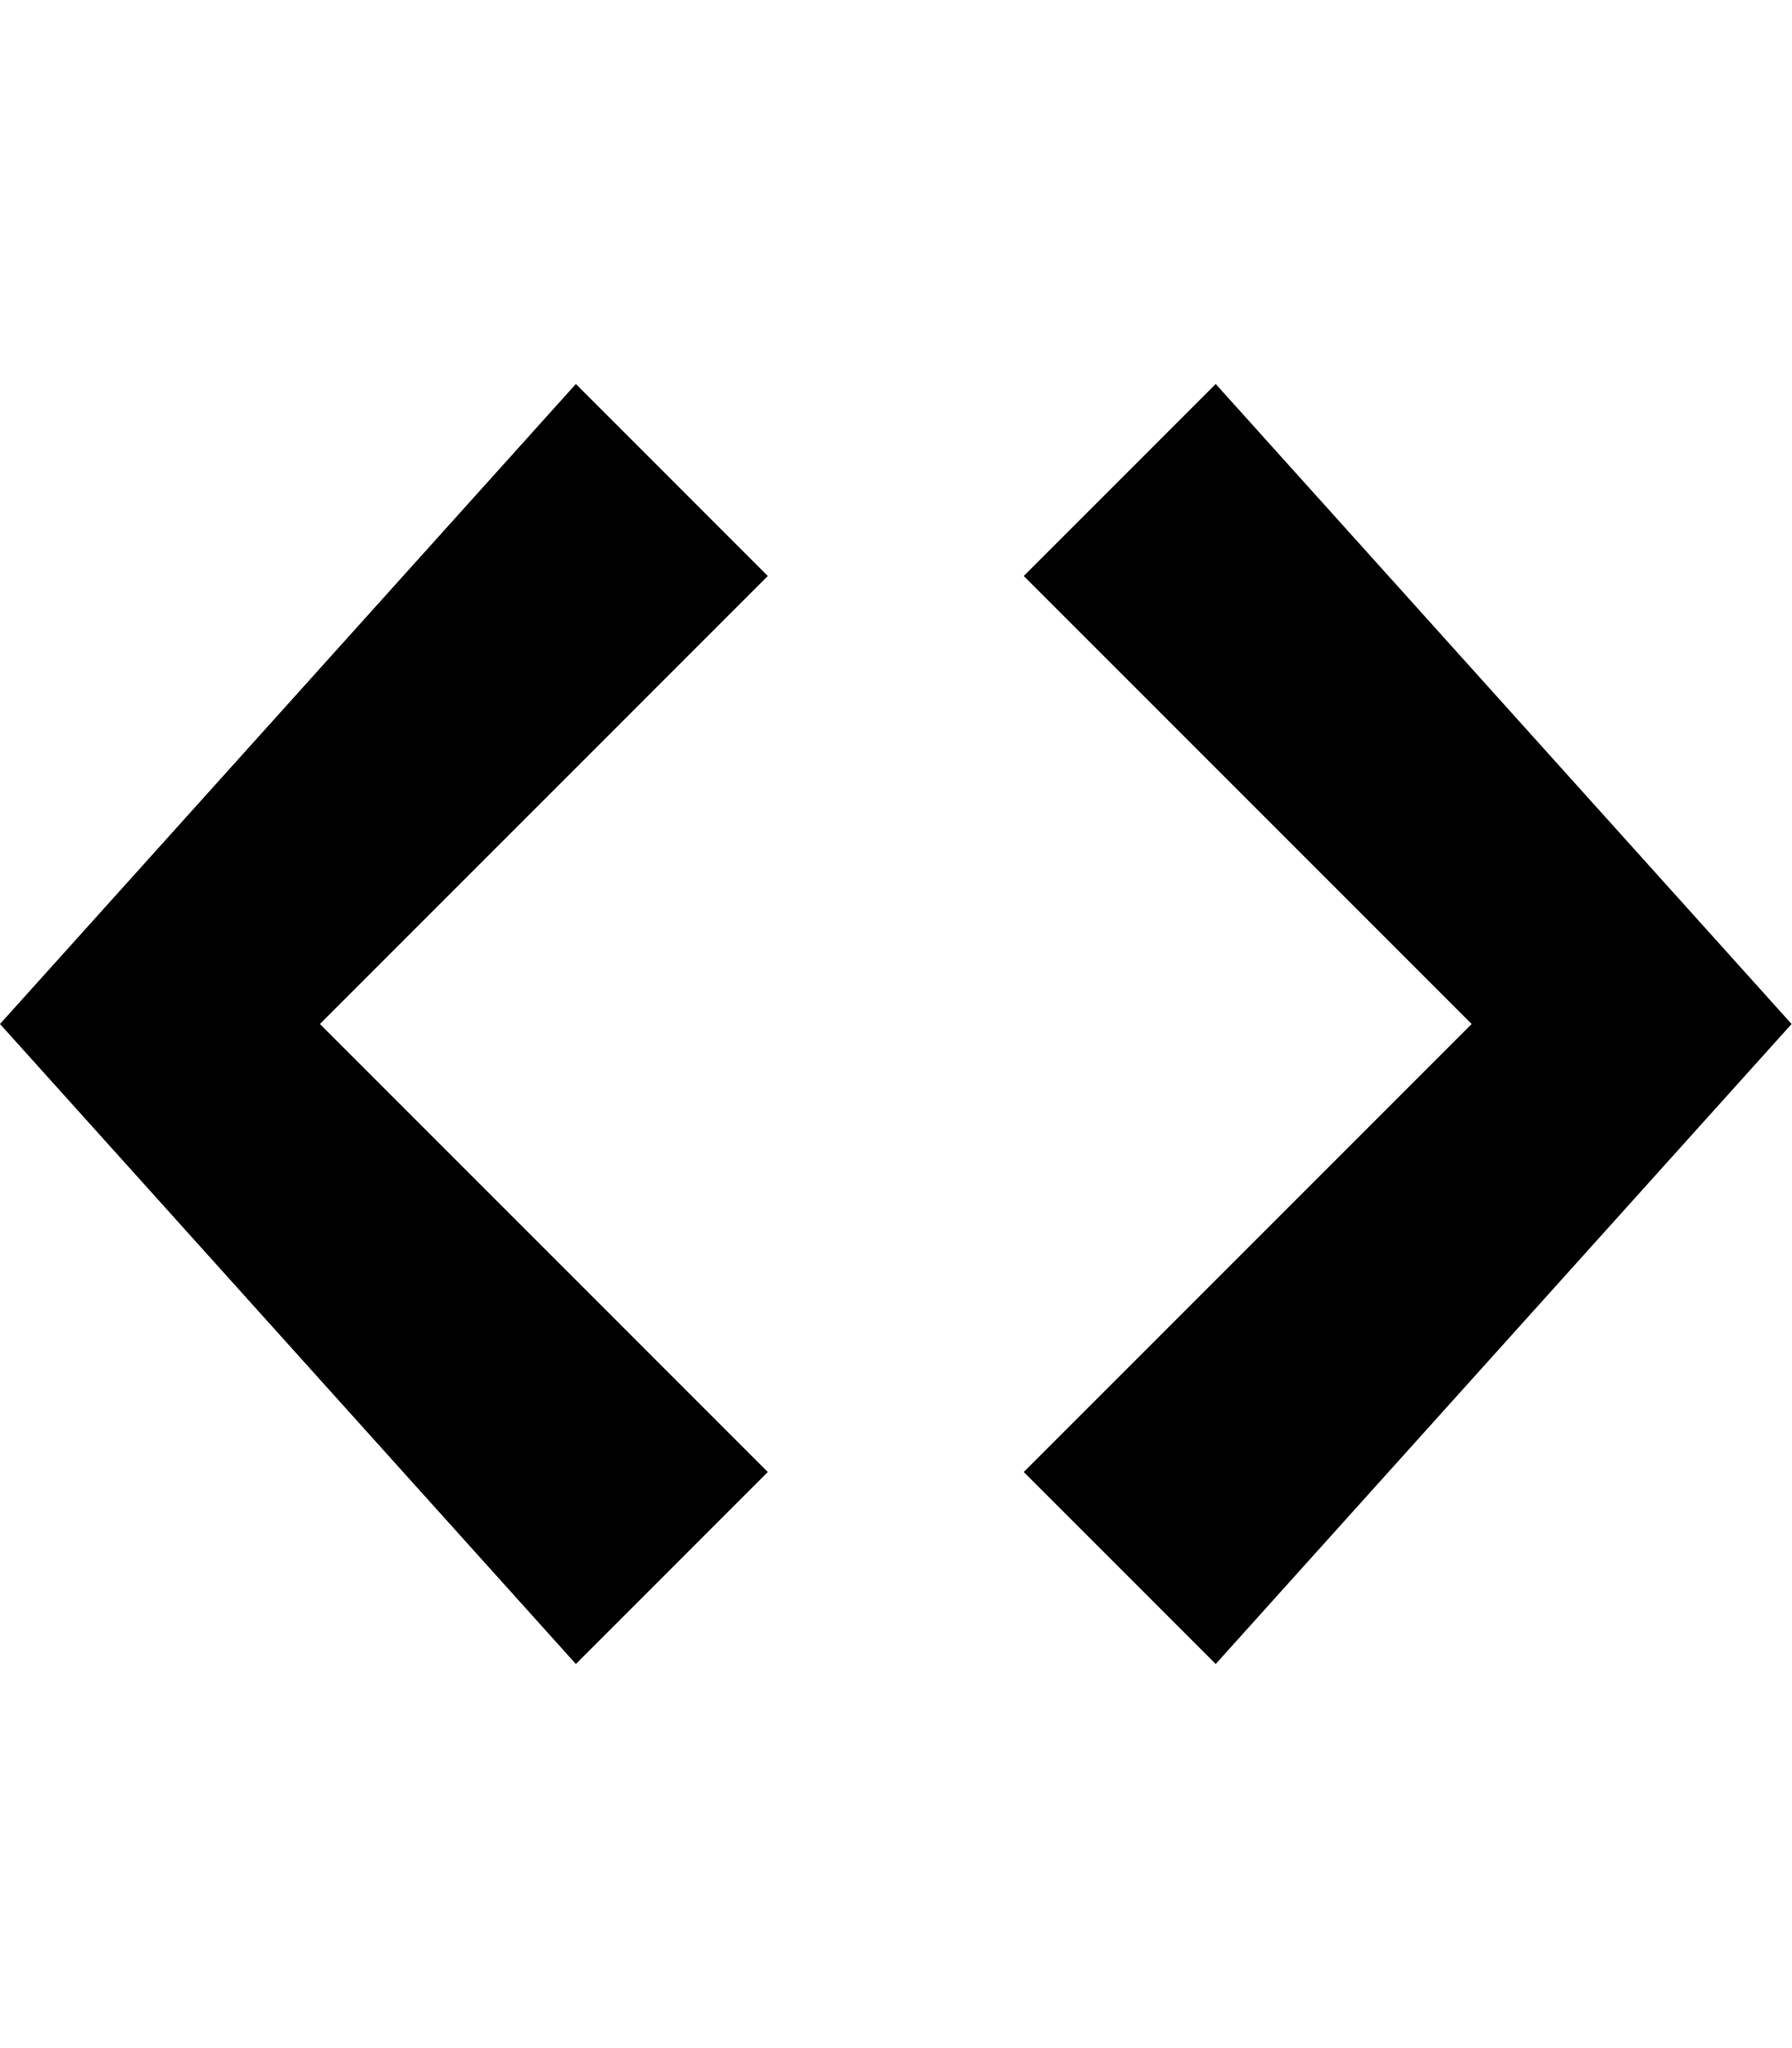
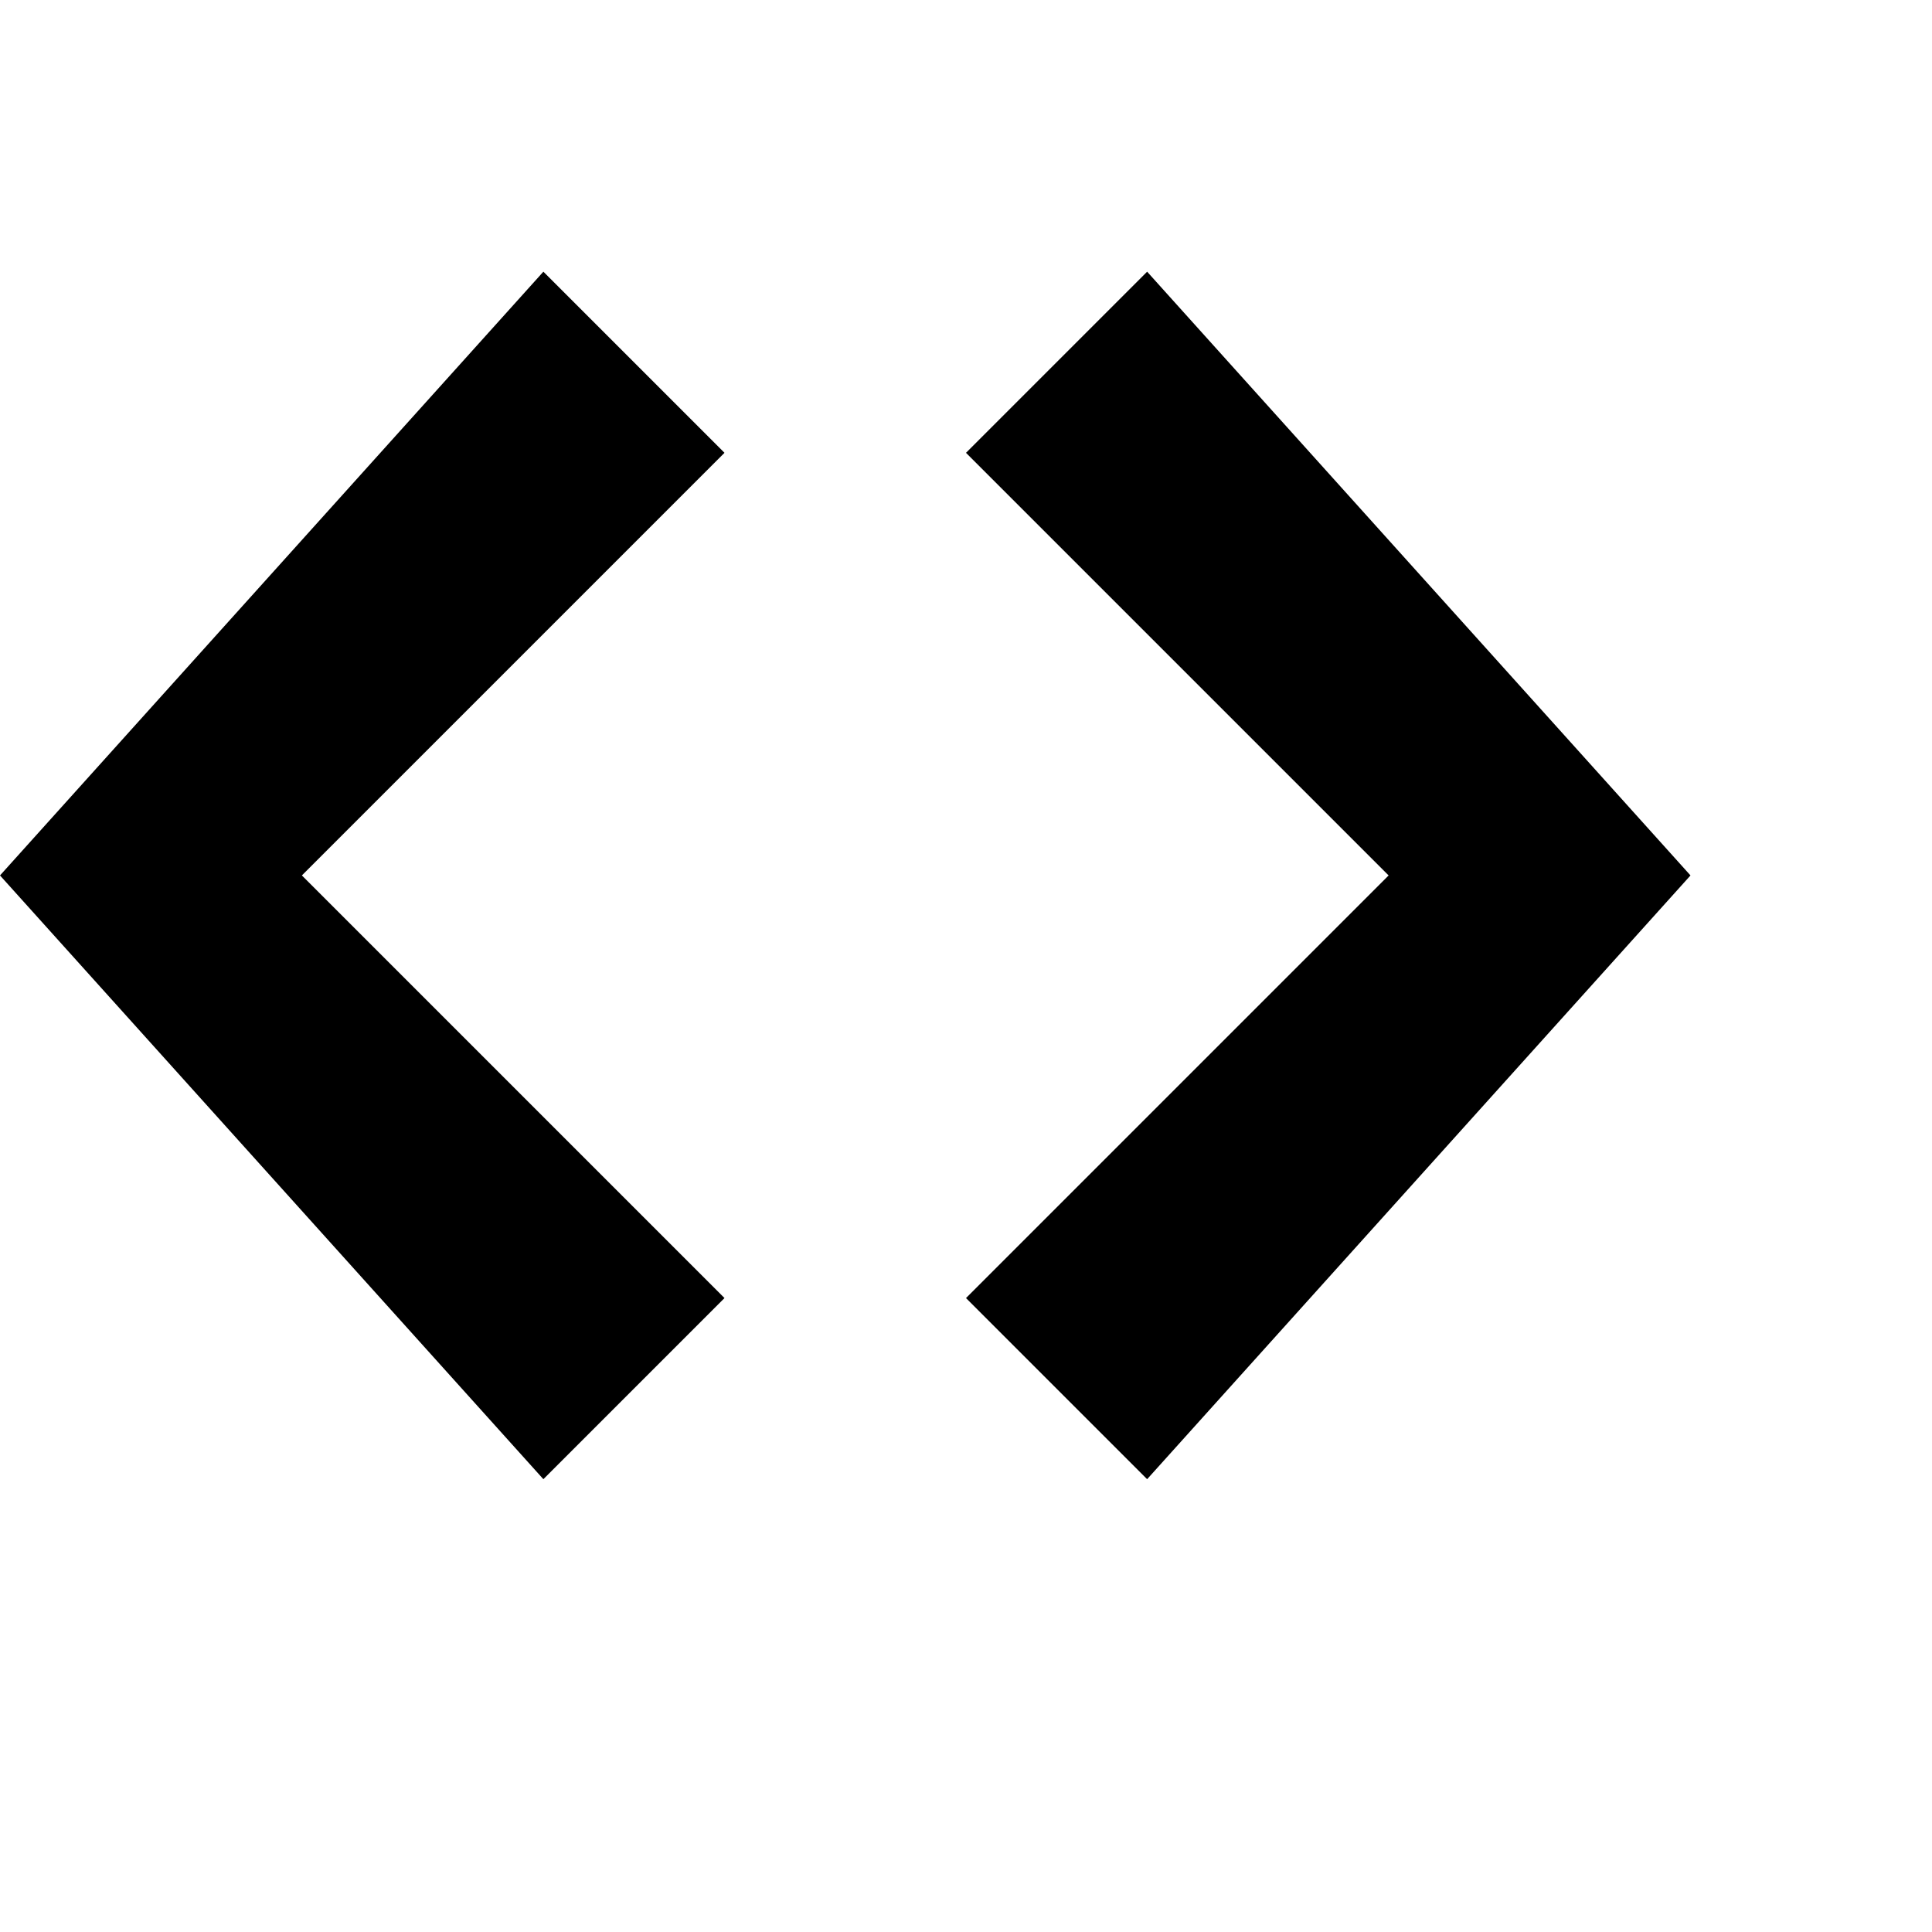
- <svg xmlns="http://www.w3.org/2000/svg" width="448" height="512" viewBox="0 0 448 512">
+ <svg xmlns="http://www.w3.org/2000/svg" width="512" height="512" viewBox="0 24 512 512">
  <path d="M304 96l-48 48 112 112-112 112 48 48 144-160-144-160zM144 96l-144 160 144 160 48-48-112-112 112-112-48-48z" />
</svg>
